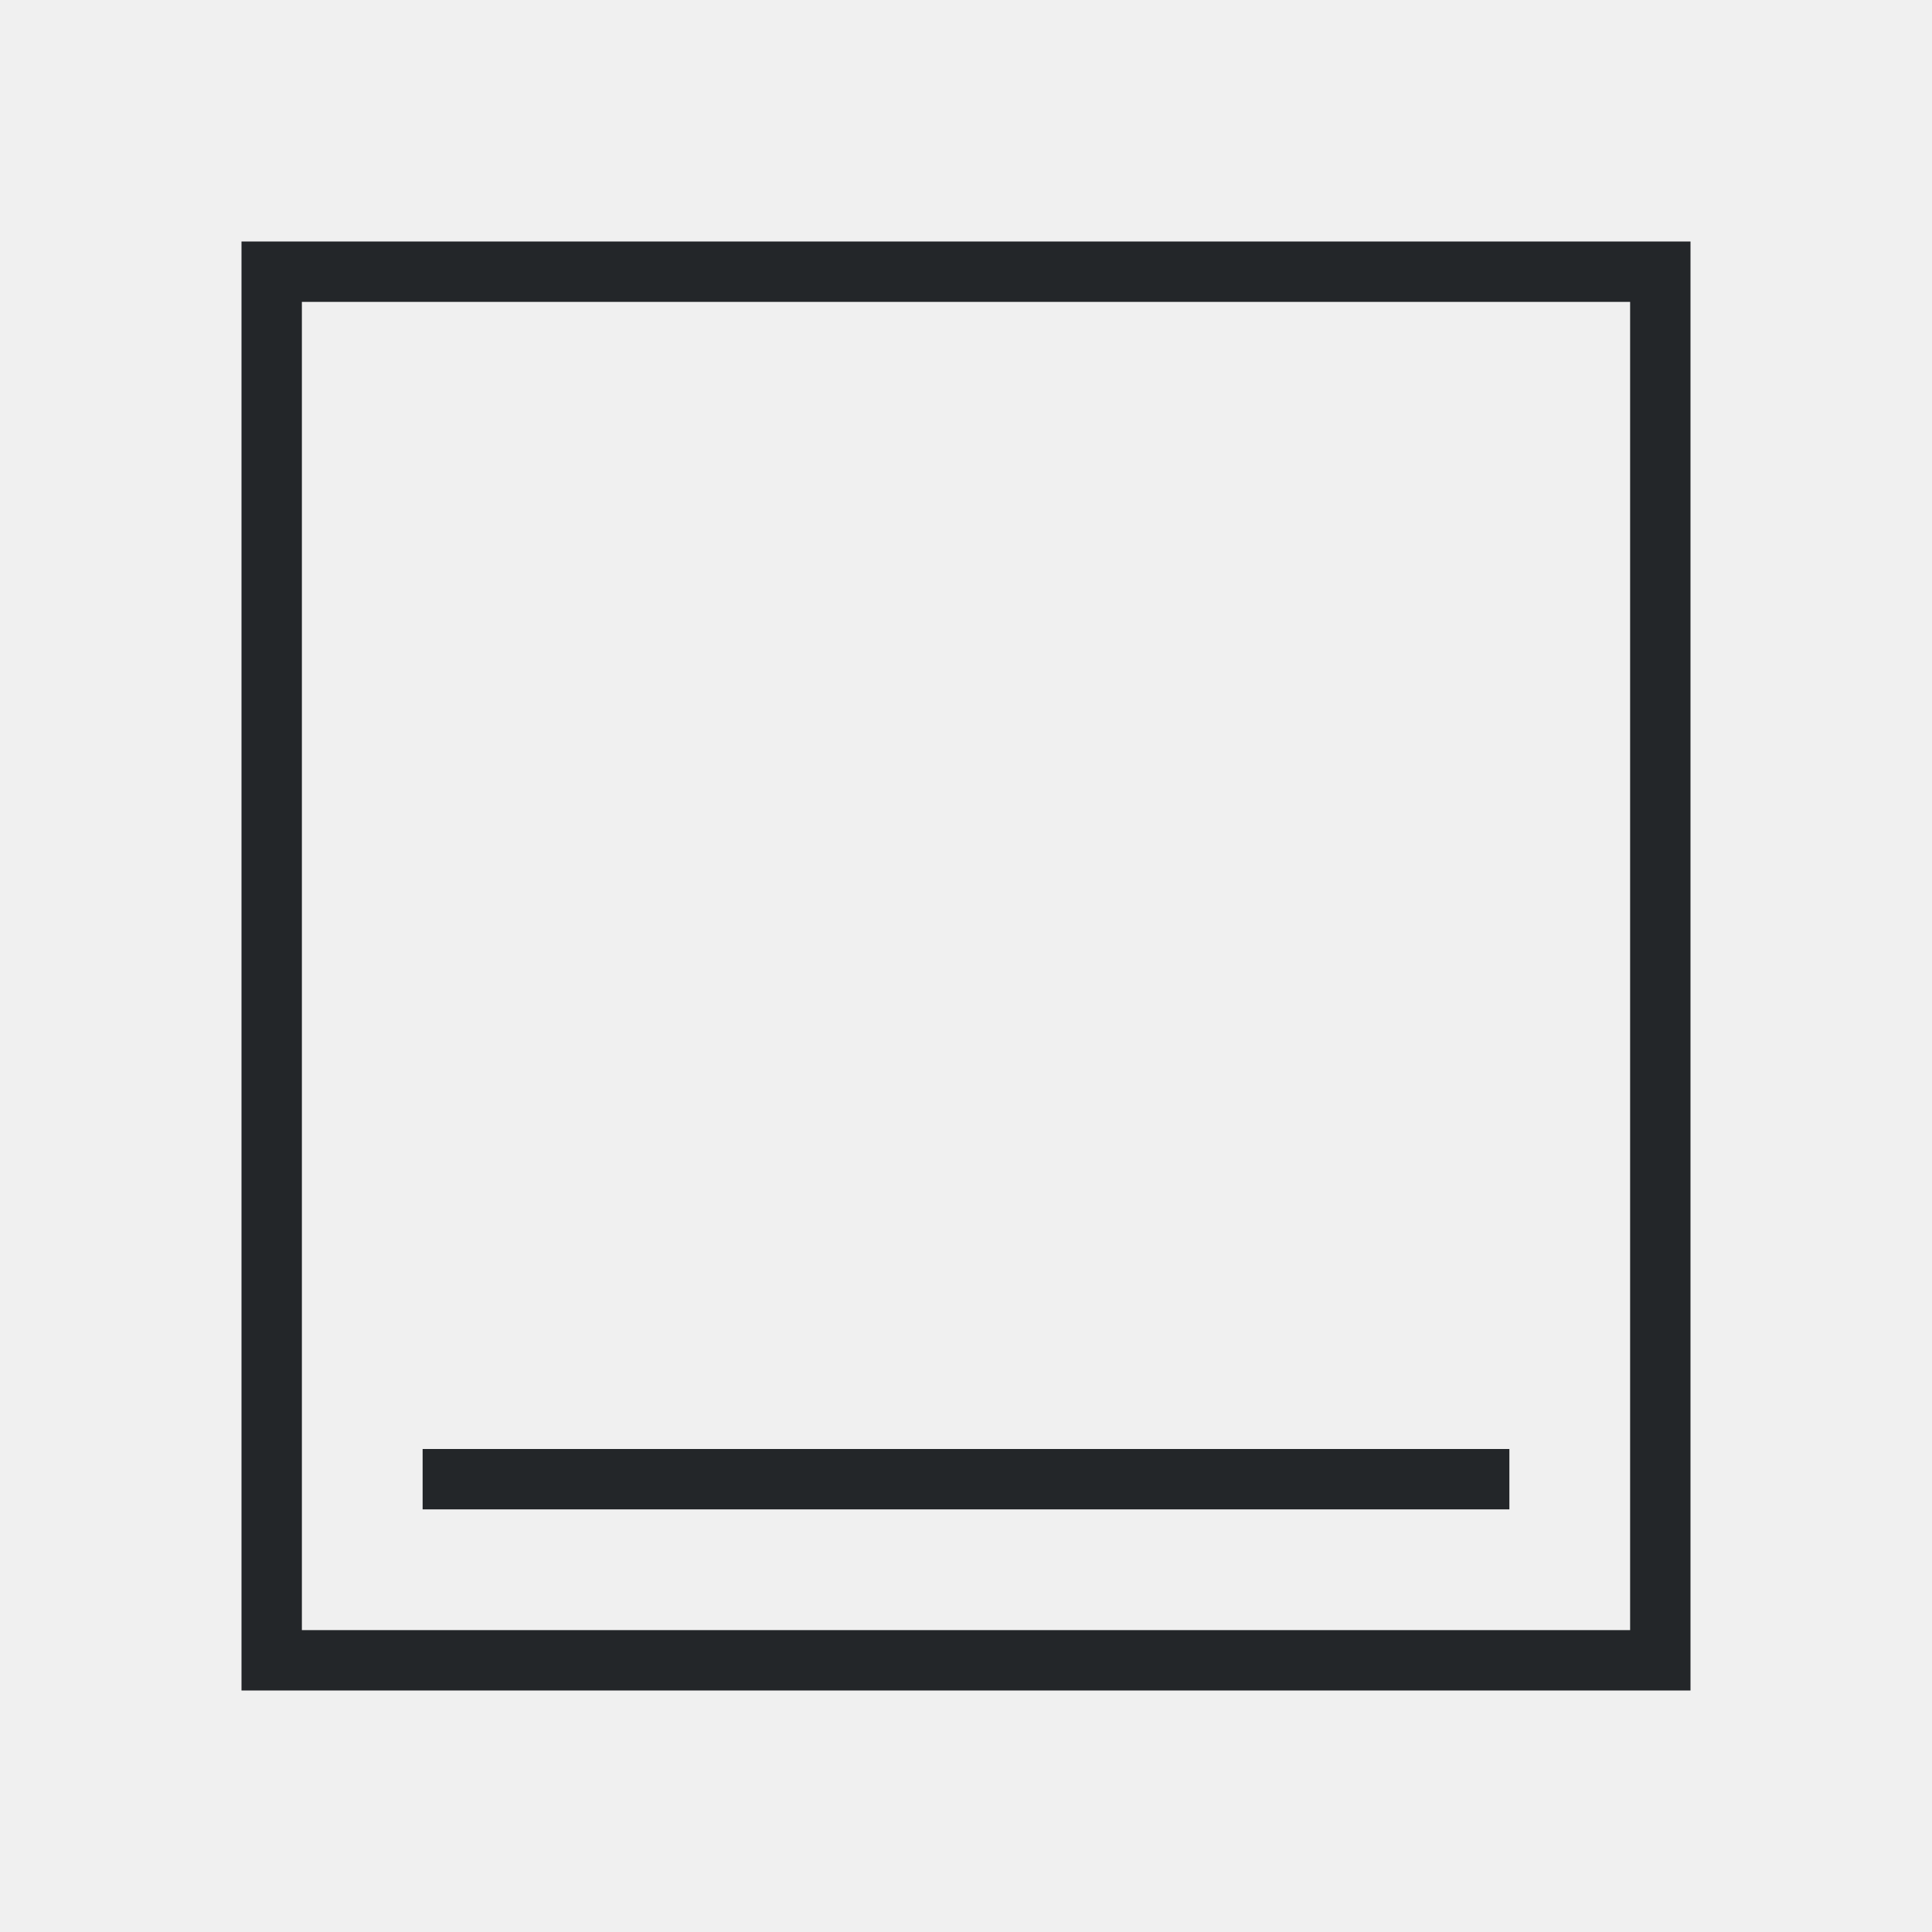
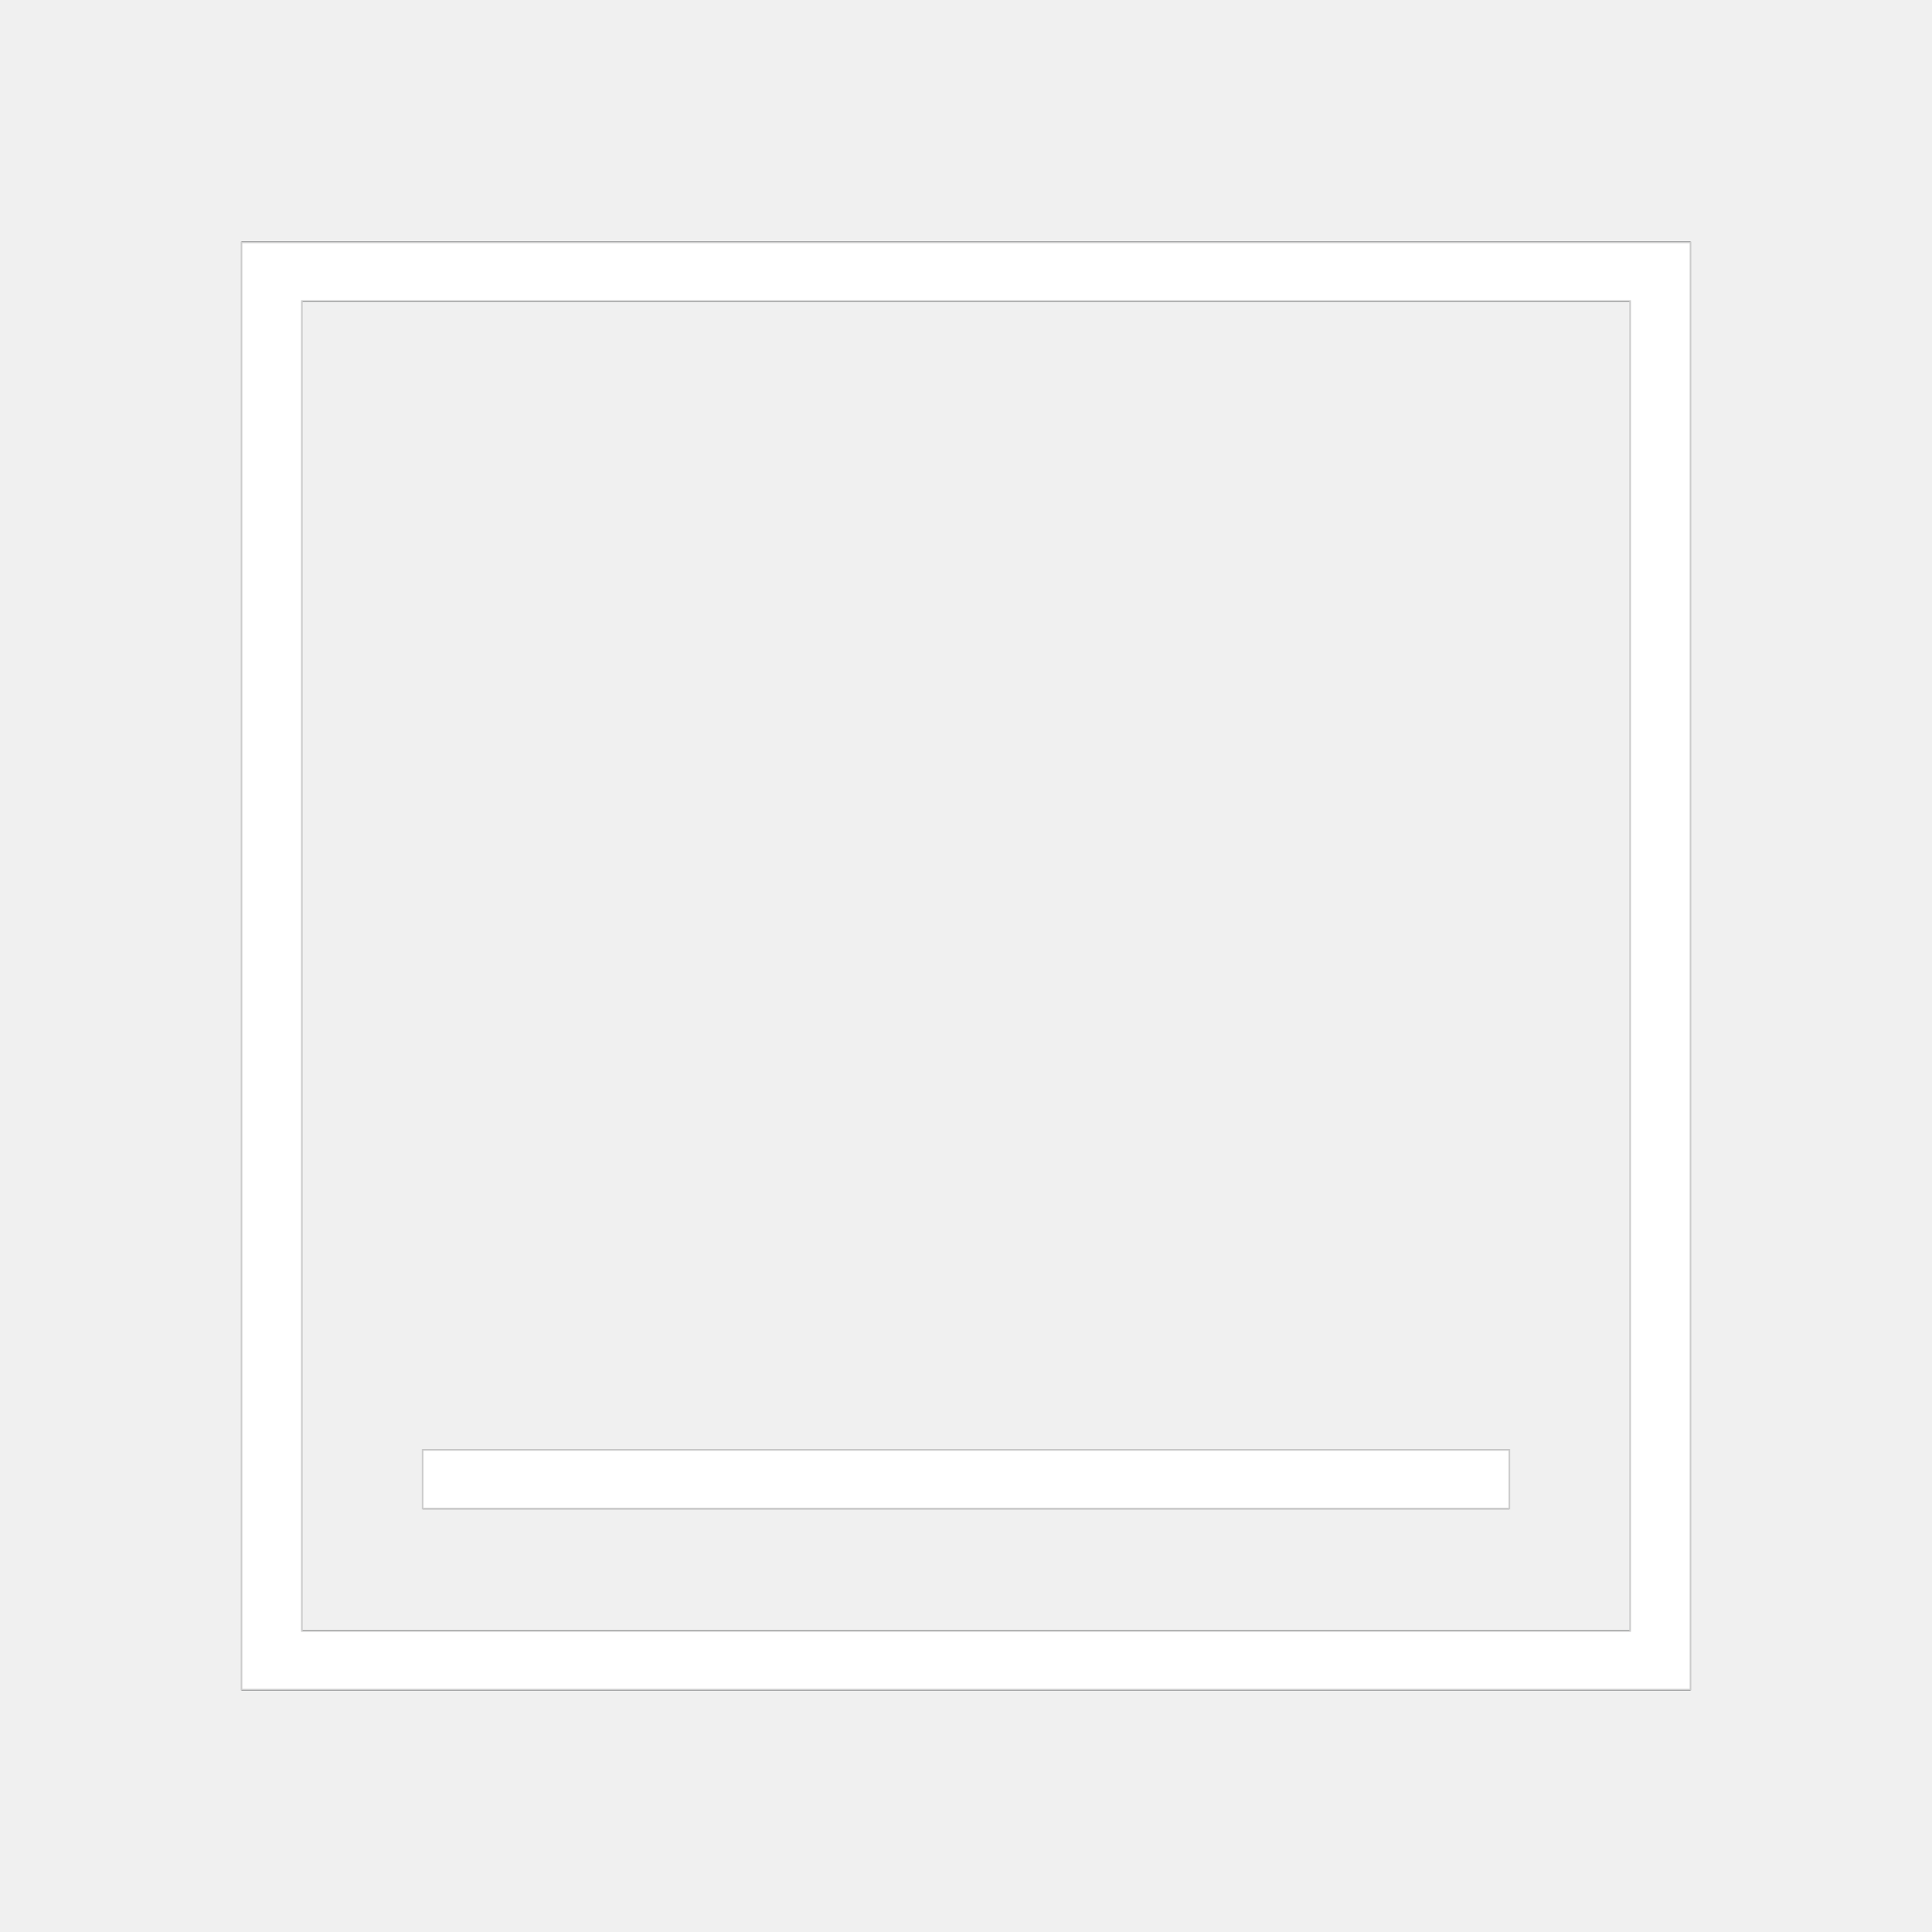
- <svg xmlns="http://www.w3.org/2000/svg" width="32" height="32">
+ <svg xmlns="http://www.w3.org/2000/svg" width="32" height="32" version="1.1" id="svg1">
+   <defs id="defs1" />
  <style type="text/css" id="current-color-scheme">.ColorScheme-Text{color:#232629;}.ColorScheme-Background { color: #eff0f1; } </style>
  <g id="32-32-user-desktop" transform="translate(-260) translate(260,0)">
    <path id="rect844" d="m0 0h32v32h-32z" fill="none" />
    <path id="path819" class="ColorScheme-Text" d="m4 4v24h24v-24zm1 1h22v22h-22zm2 19v1h18v-1z" fill="currentColor" />
  </g>
+   <path style="fill:#ffffff;stroke:#cccccc;stroke-width:0.027" d="m 7,24.5 v -0.486 h 9 9 V 24.5 24.986 H 16 7 Z" id="path1" />
+   <path style="fill:#ffffff;stroke:#cccccc;stroke-width:0.027" d="M 4,16 V 4.014 H 16 28 V 16 27.986 H 16 4 Z m 23,0 V 4.986 H 16 5 V 16 27.014 h 11 11 z" id="path2" />
</svg>
